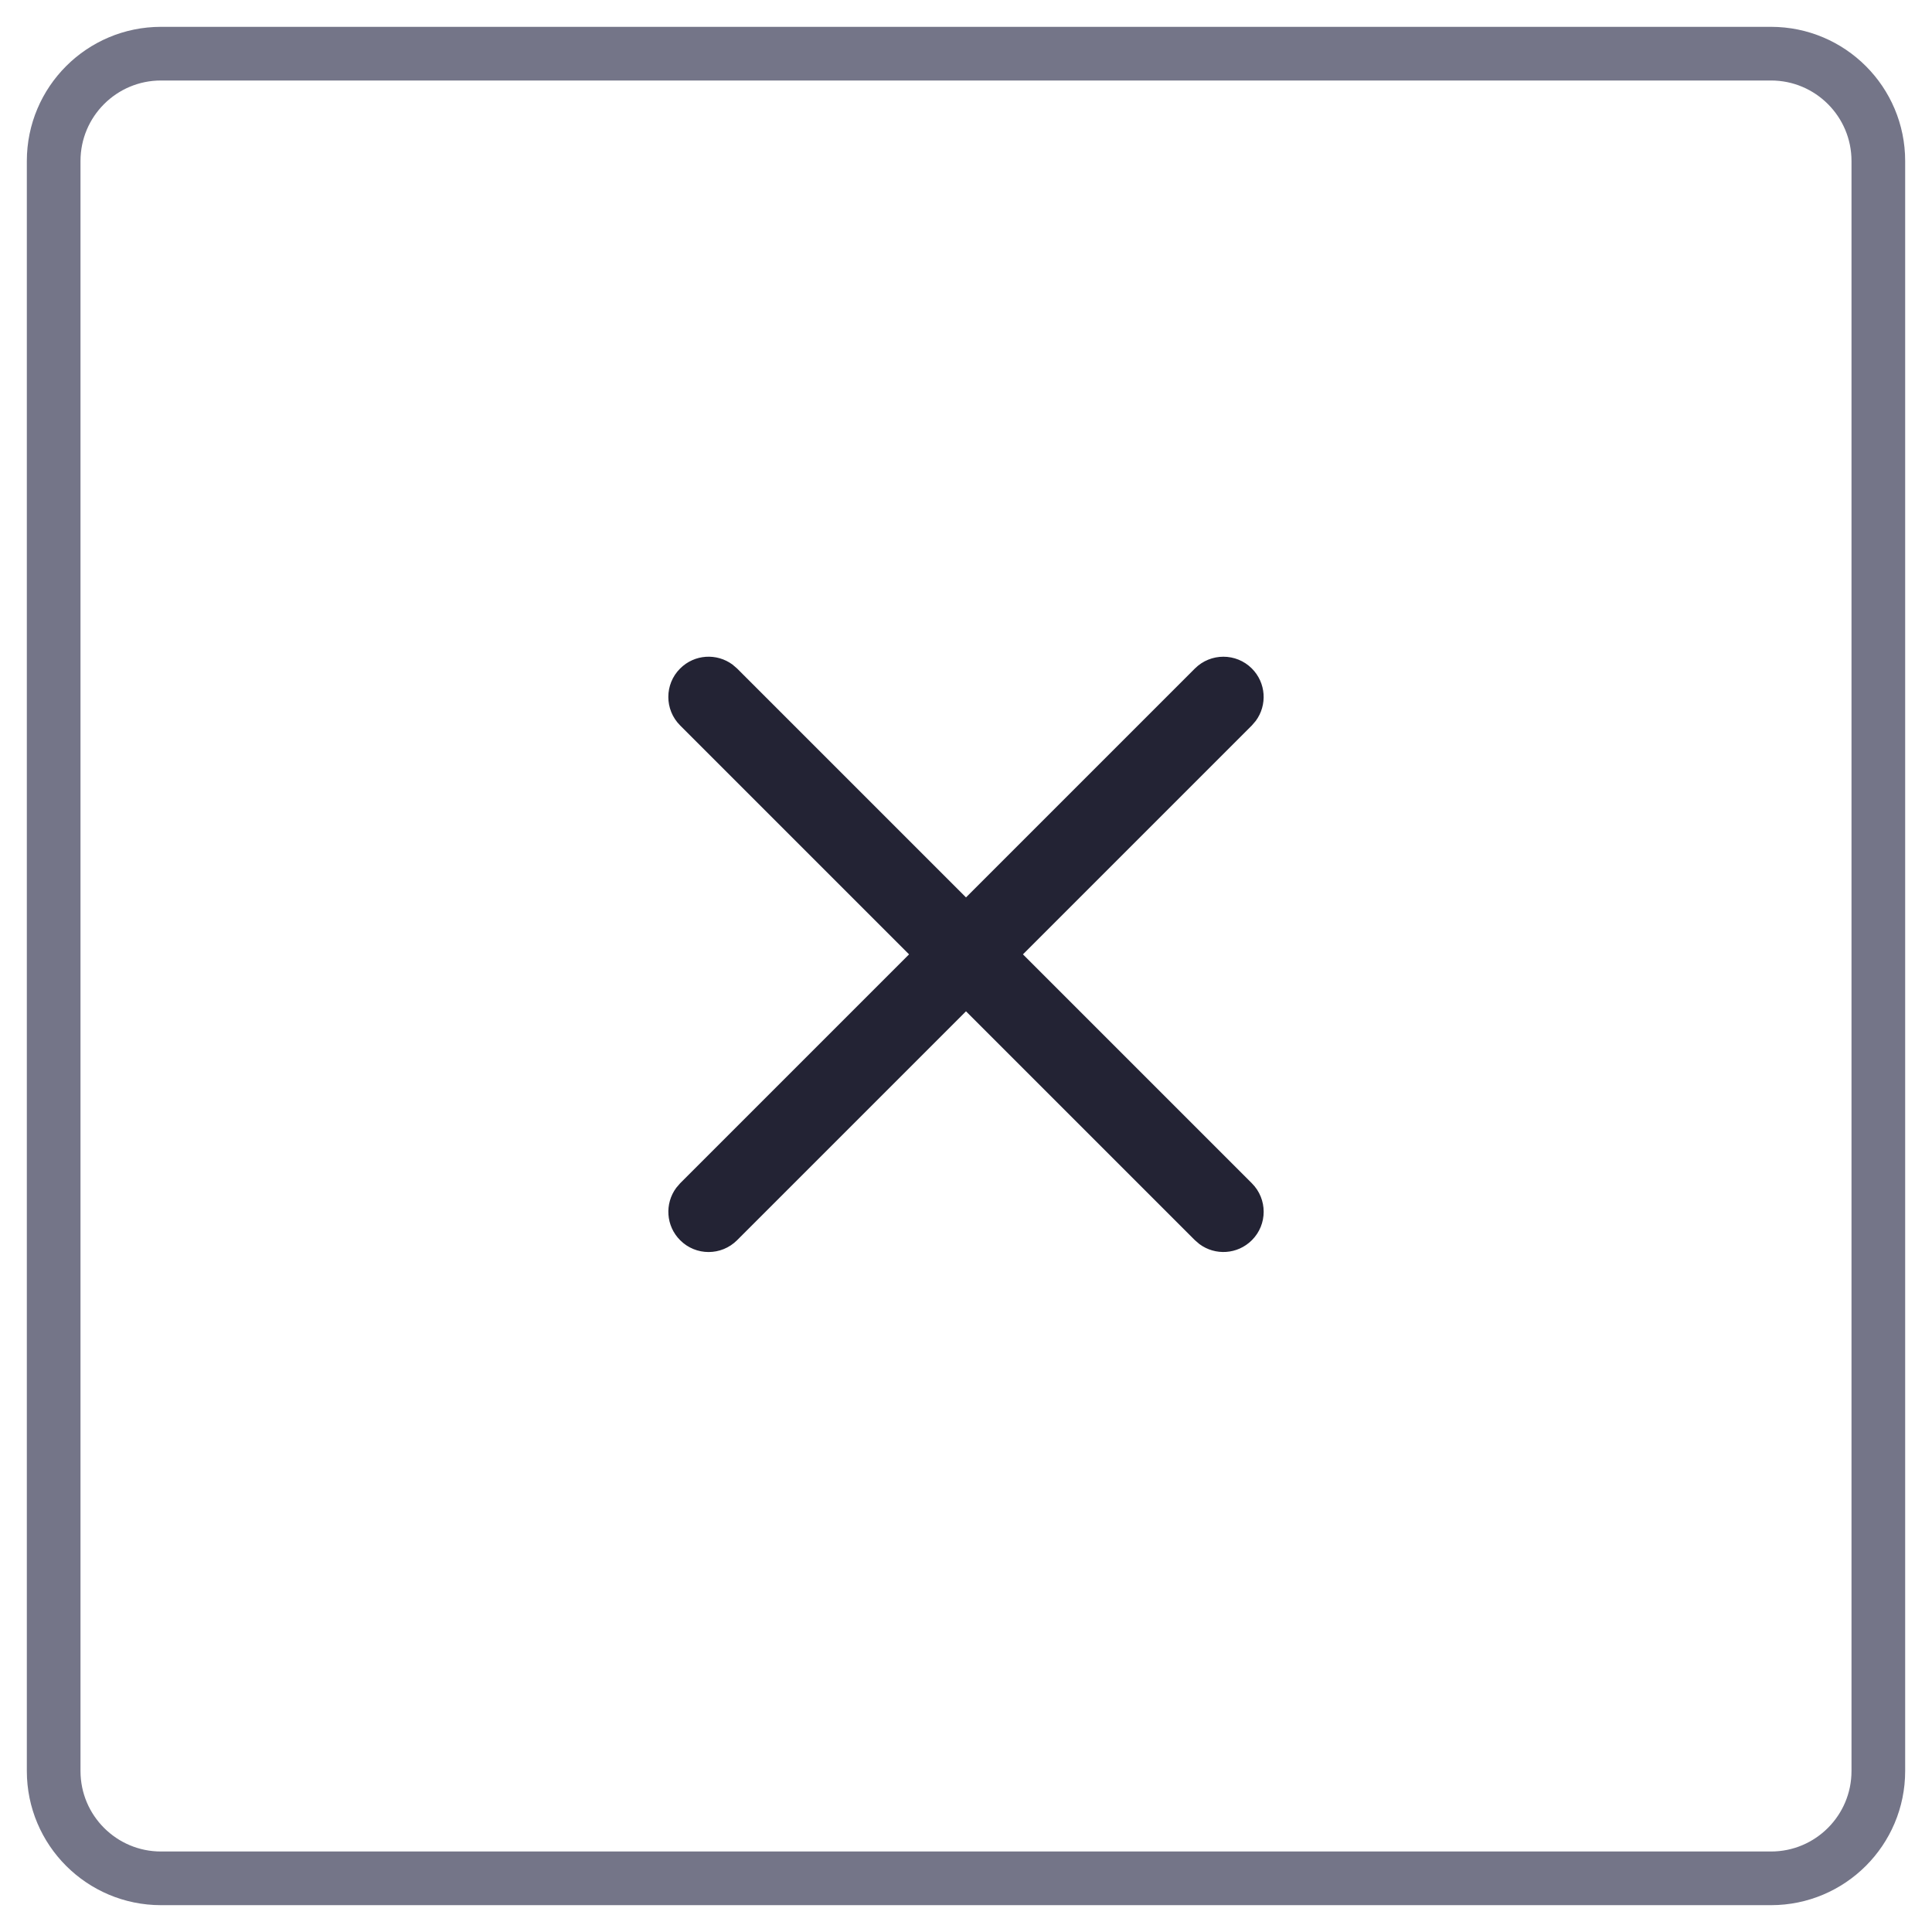
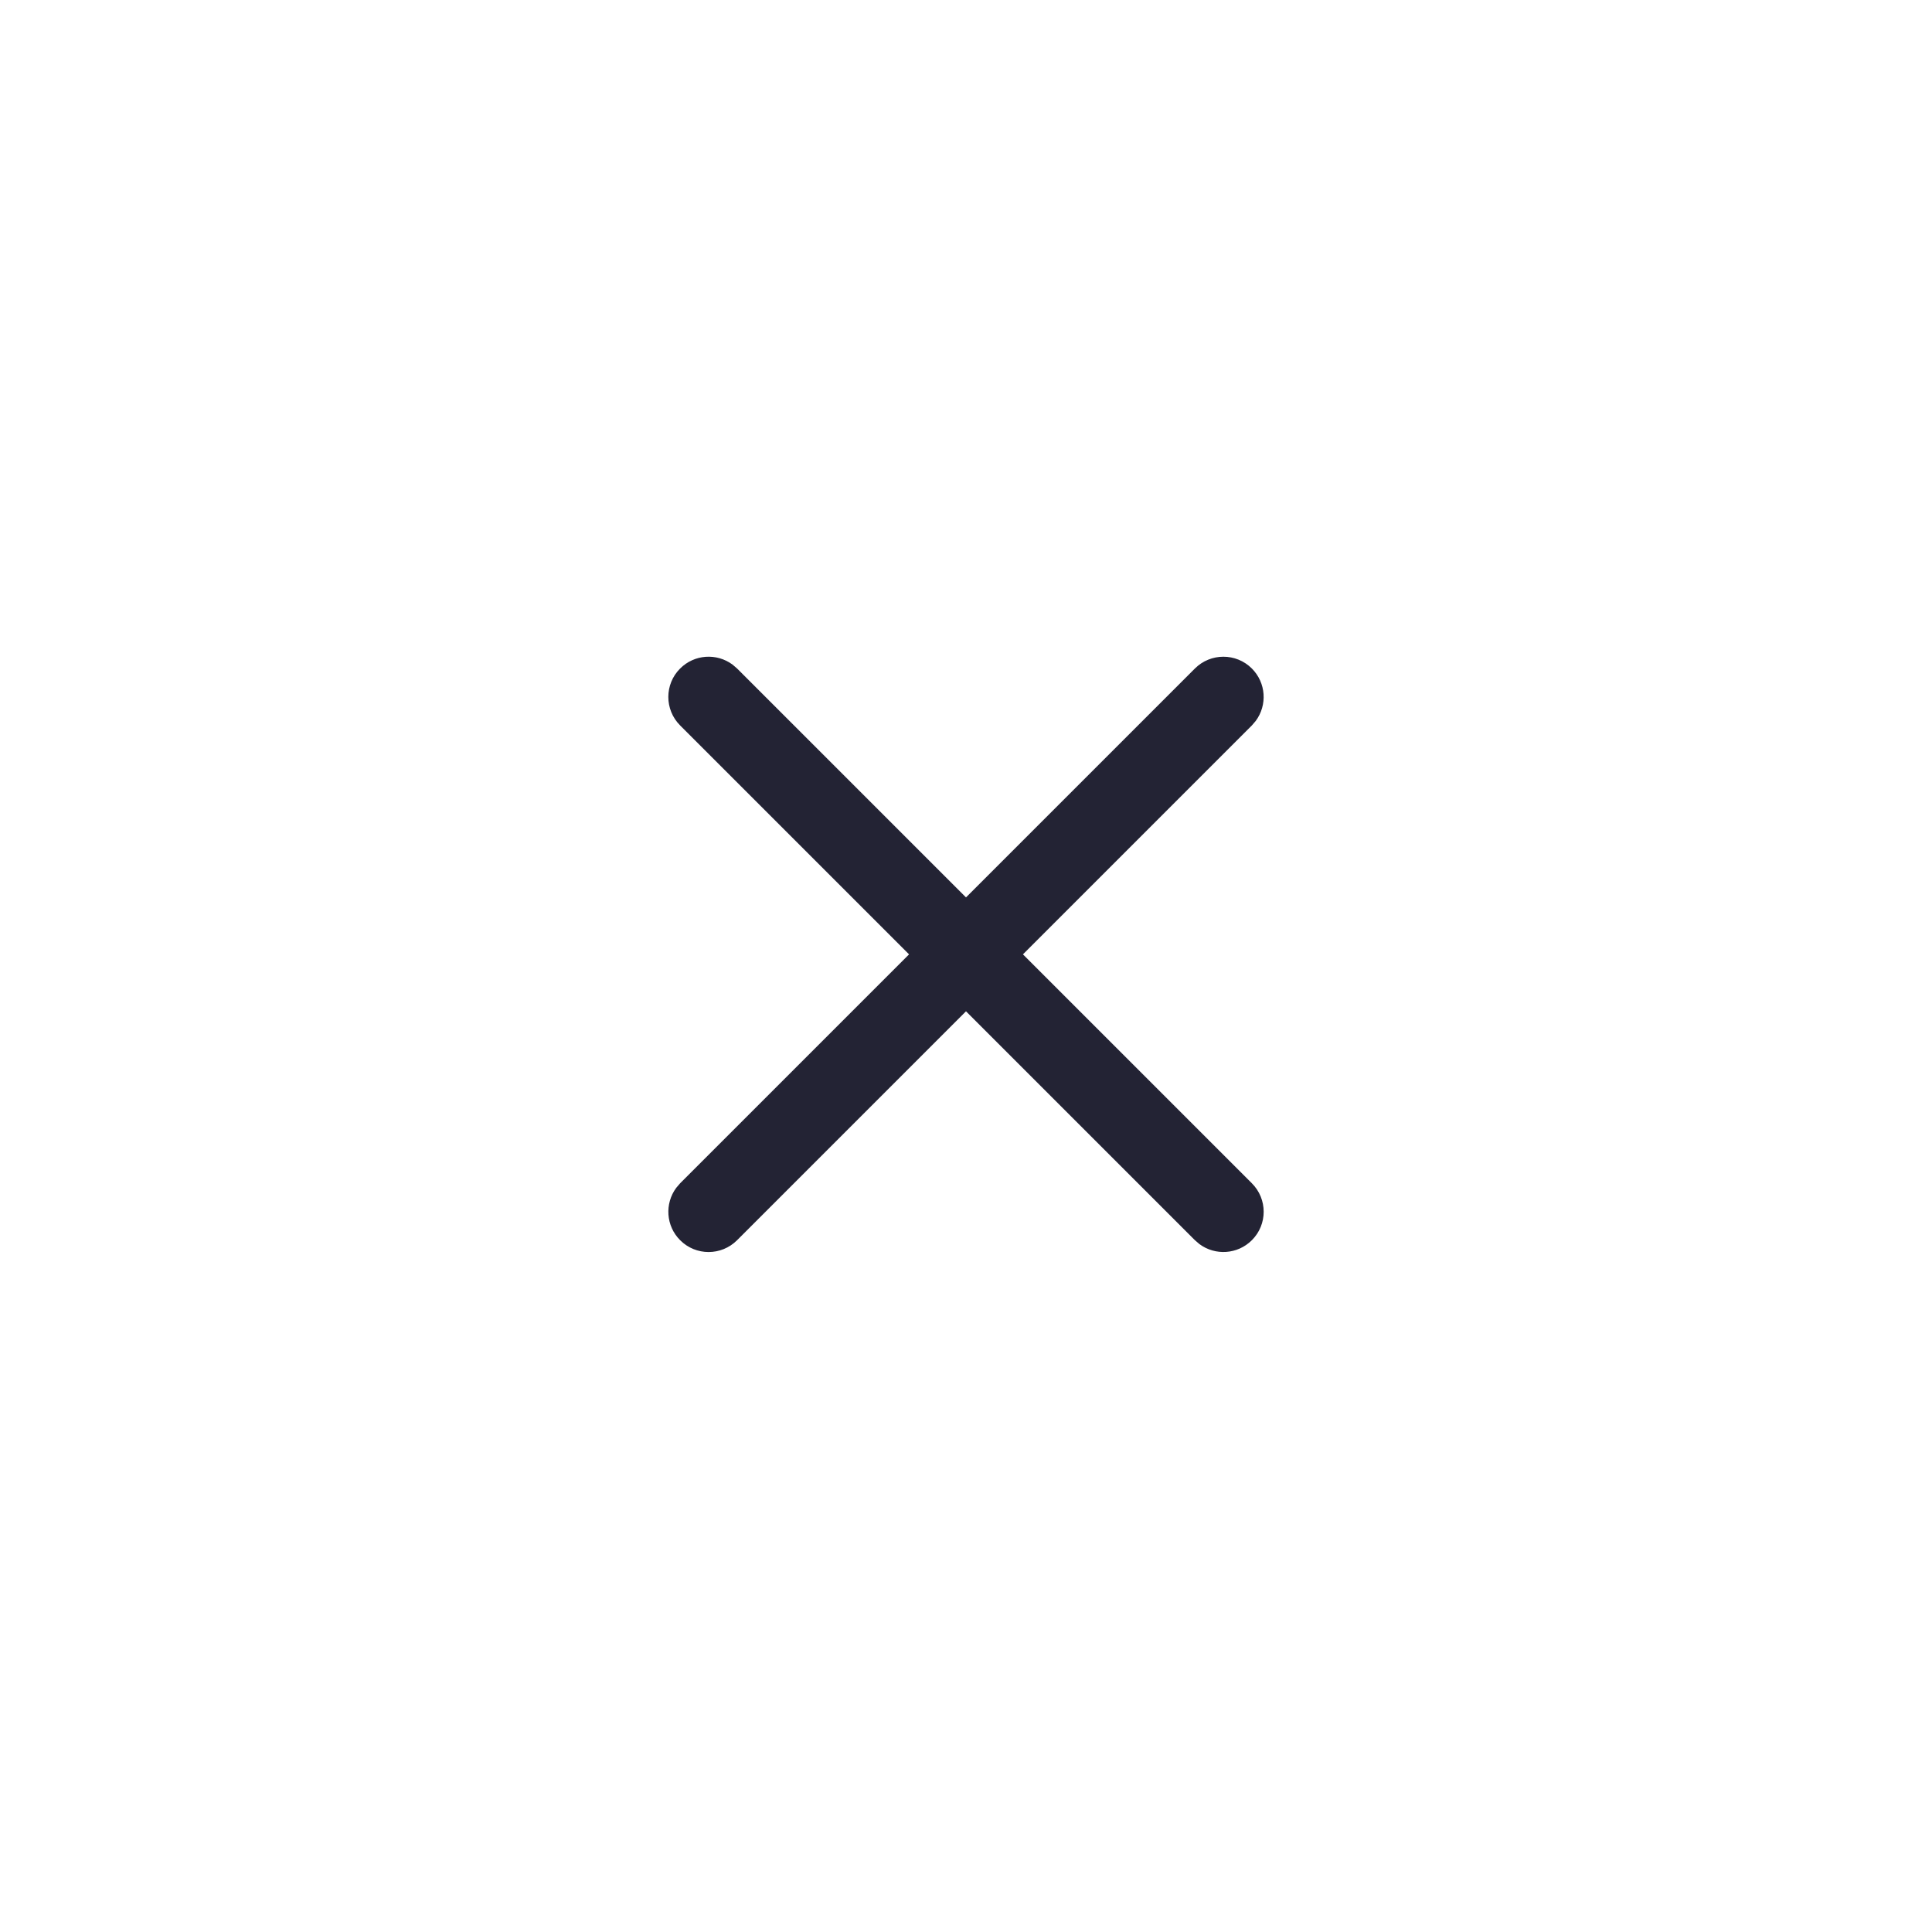
<svg xmlns="http://www.w3.org/2000/svg" width="36" height="36" viewBox="0 0 36 36">
  <g fill="none" fill-rule="evenodd" transform="translate(1 1)">
-     <rect width="34" height="34" stroke="#747588" rx="2" />
    <path fill="#232334" fill-rule="nonzero" d="M12.65 11.384l.084.072L17 15.722l4.266-4.266c.293-.292.768-.292 1.06 0 .267.267.291.683.073.977l-.072.084-4.266 4.266 4.266 4.266c.293.293.293.768 0 1.06-.267.267-.683.291-.977.073l-.084-.072L17 17.844l-4.266 4.266c-.293.293-.768.293-1.06 0-.267-.266-.291-.683-.073-.977l.072-.084 4.266-4.266-4.266-4.266c-.293-.293-.293-.768 0-1.06.267-.267.683-.291.977-.073z" />
  </g>
</svg>
